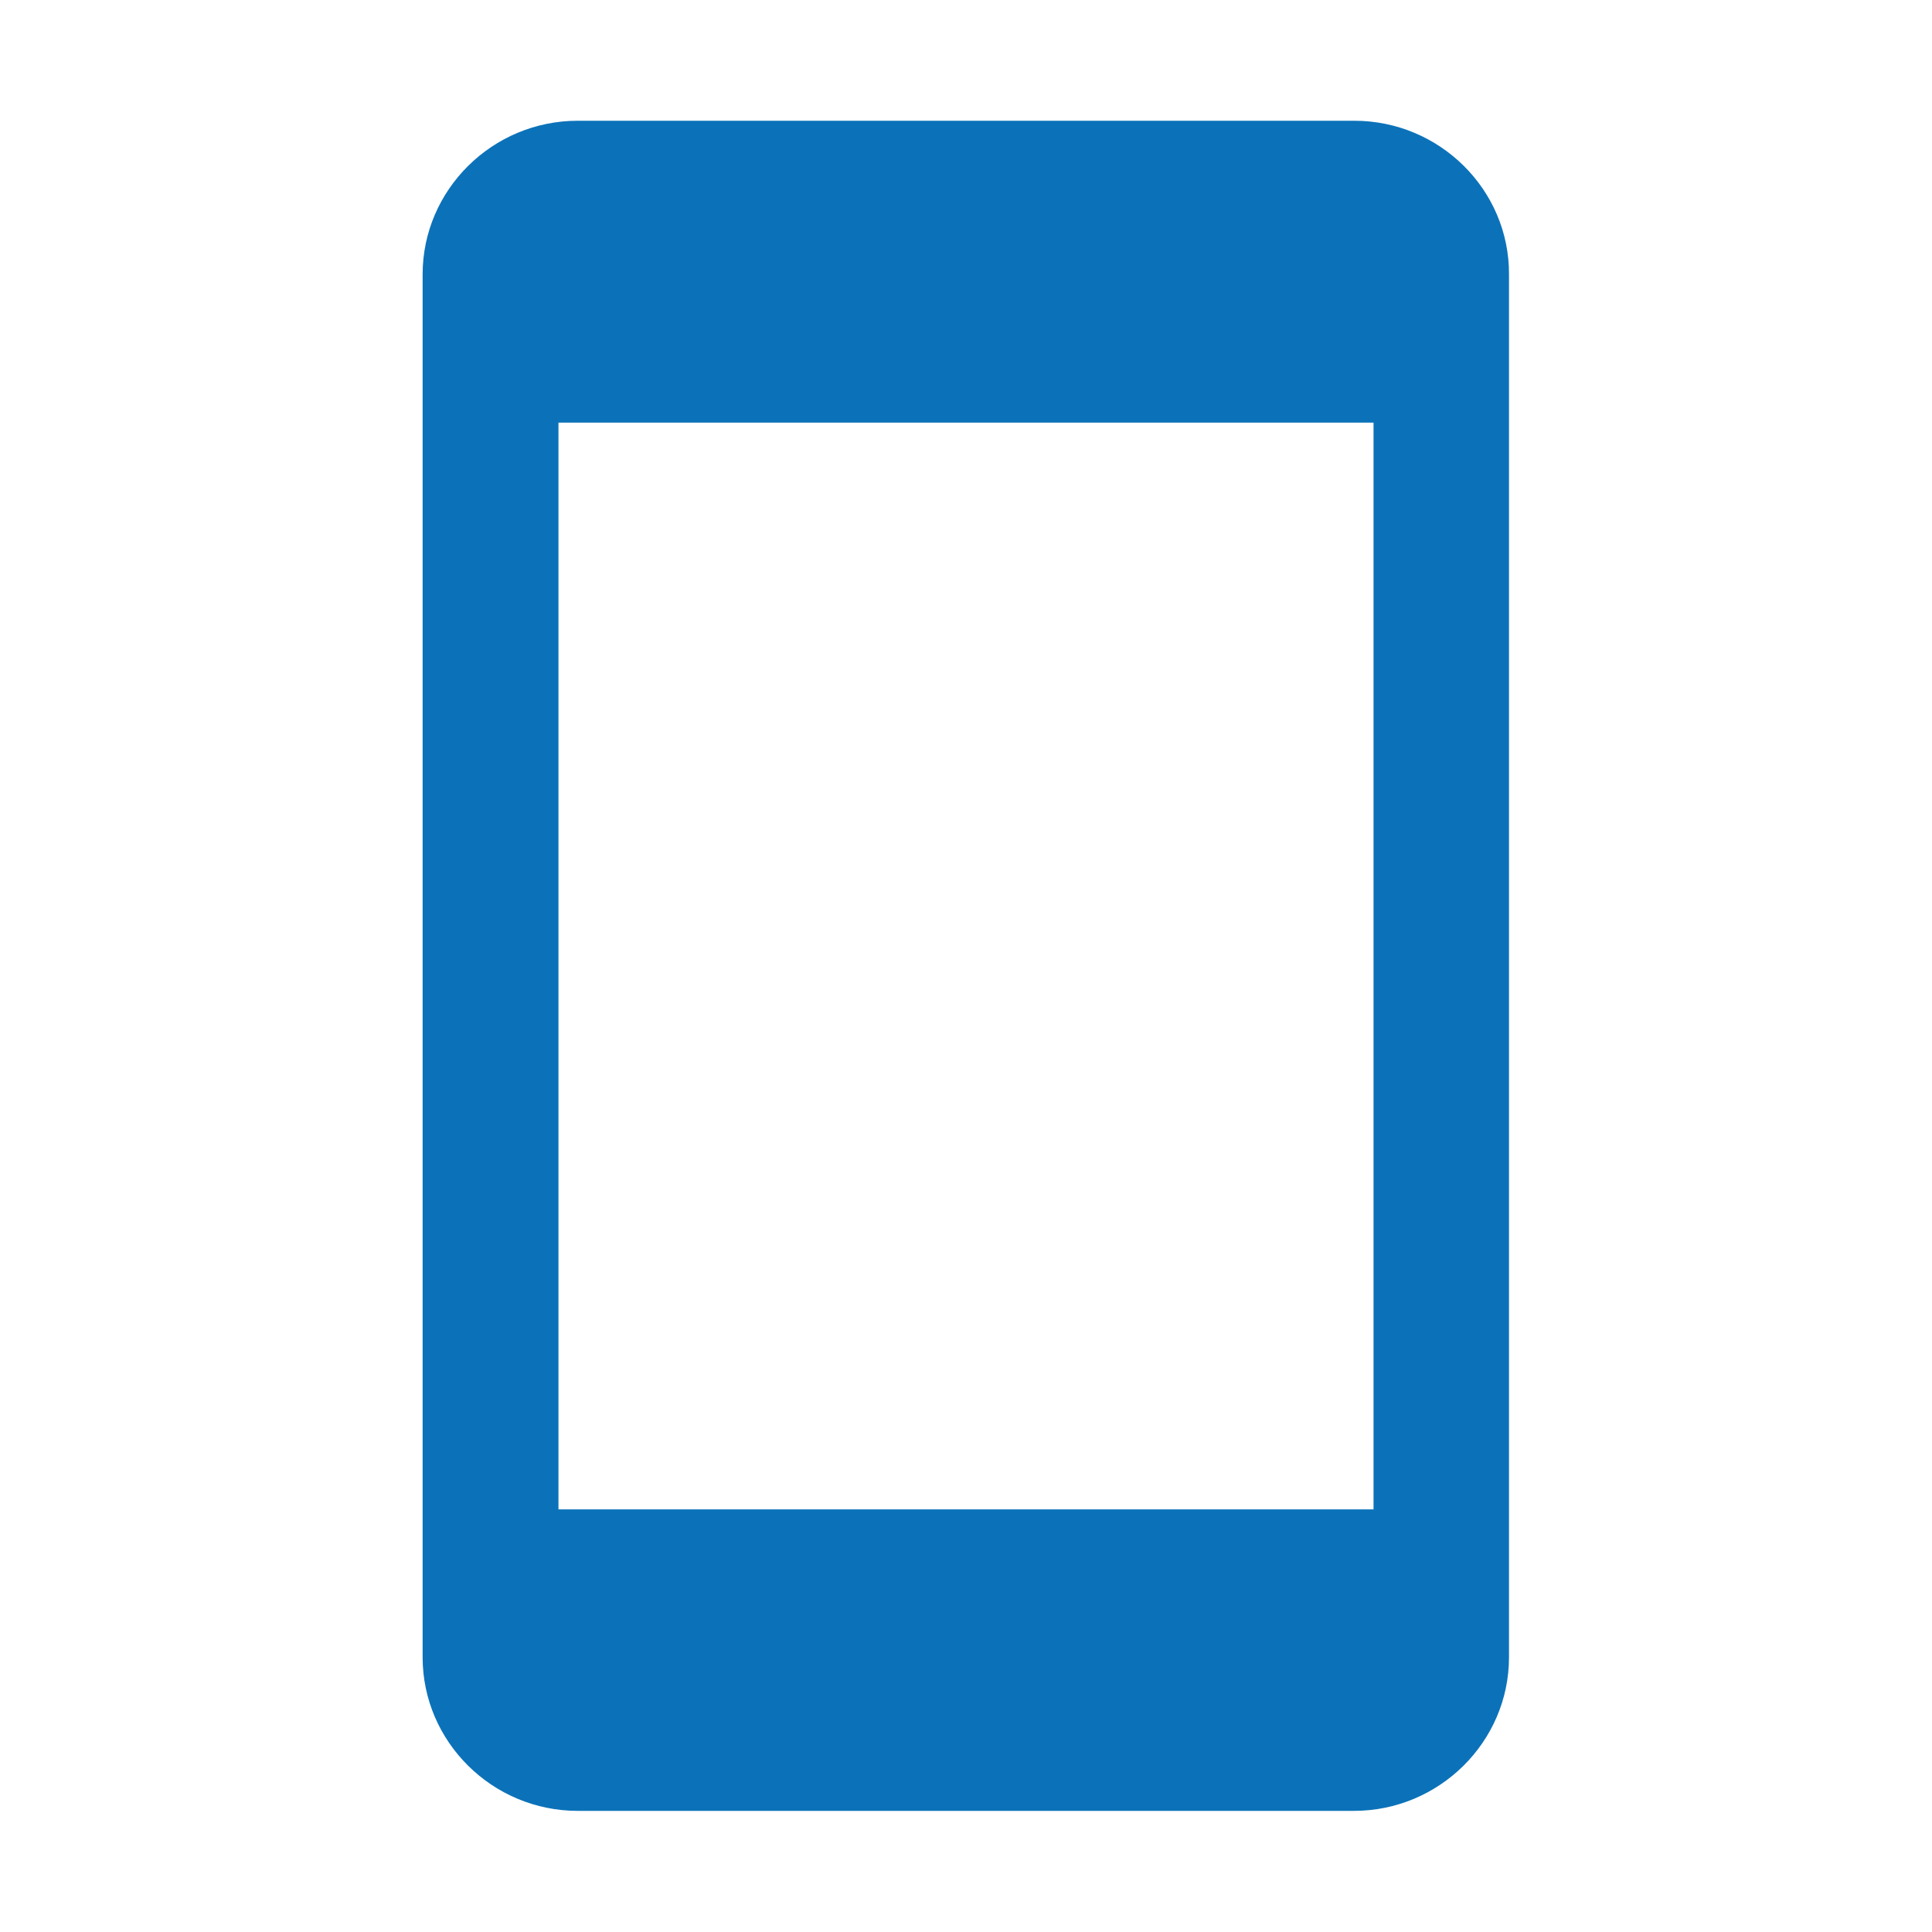
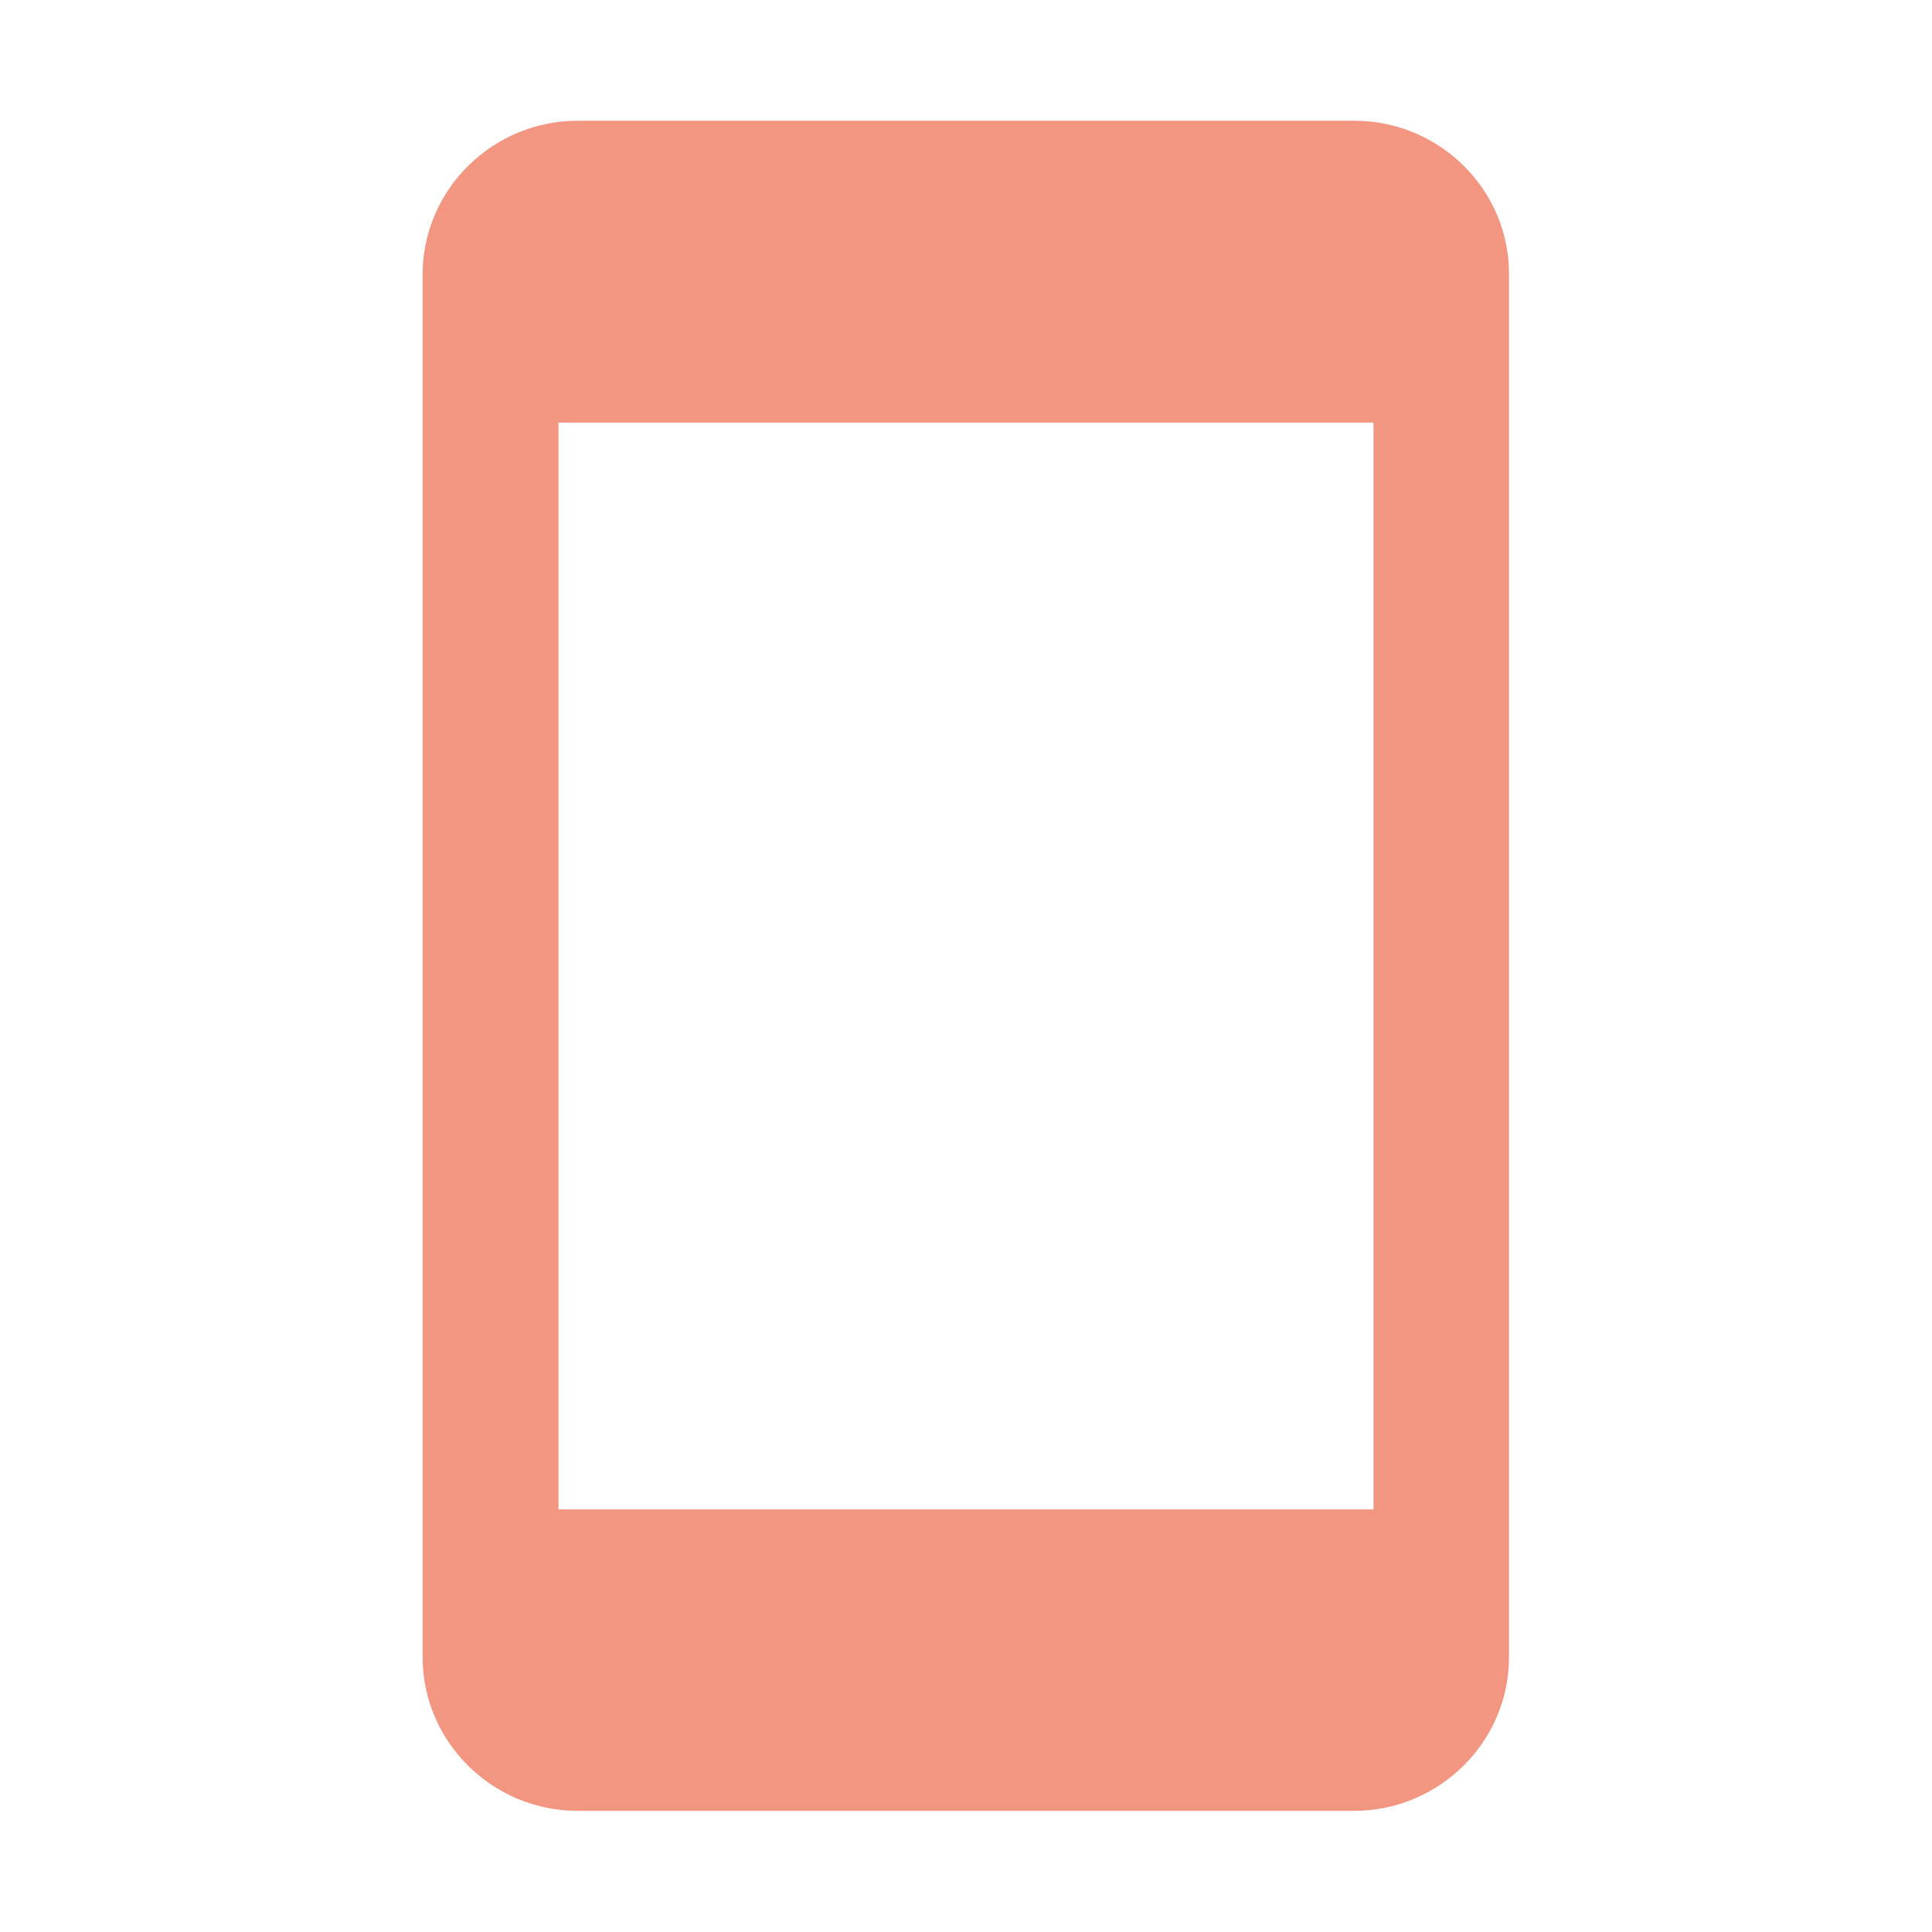
<svg xmlns="http://www.w3.org/2000/svg" viewBox="0 0 512 512">
-   <path d="M358.9 32H153.1C130.5 32 112 50.3 112 72.7v366.5c0 22.4 18.5 40.7 41.1 40.7h205.7c22.6 0 41.1-18.3 41.1-40.7V72.7c.1-22.4-18.4-40.7-41-40.7zm5.1 368H148V112h216v288z" fill="#0b72b9" />
+   <path d="M358.9 32H153.1C130.5 32 112 50.3 112 72.7v366.5c0 22.4 18.5 40.7 41.1 40.7h205.7c22.6 0 41.1-18.3 41.1-40.7V72.7c.1-22.4-18.4-40.7-41-40.7zm5.1 368H148V112h216v288z" fill="#F29681" />
</svg>
